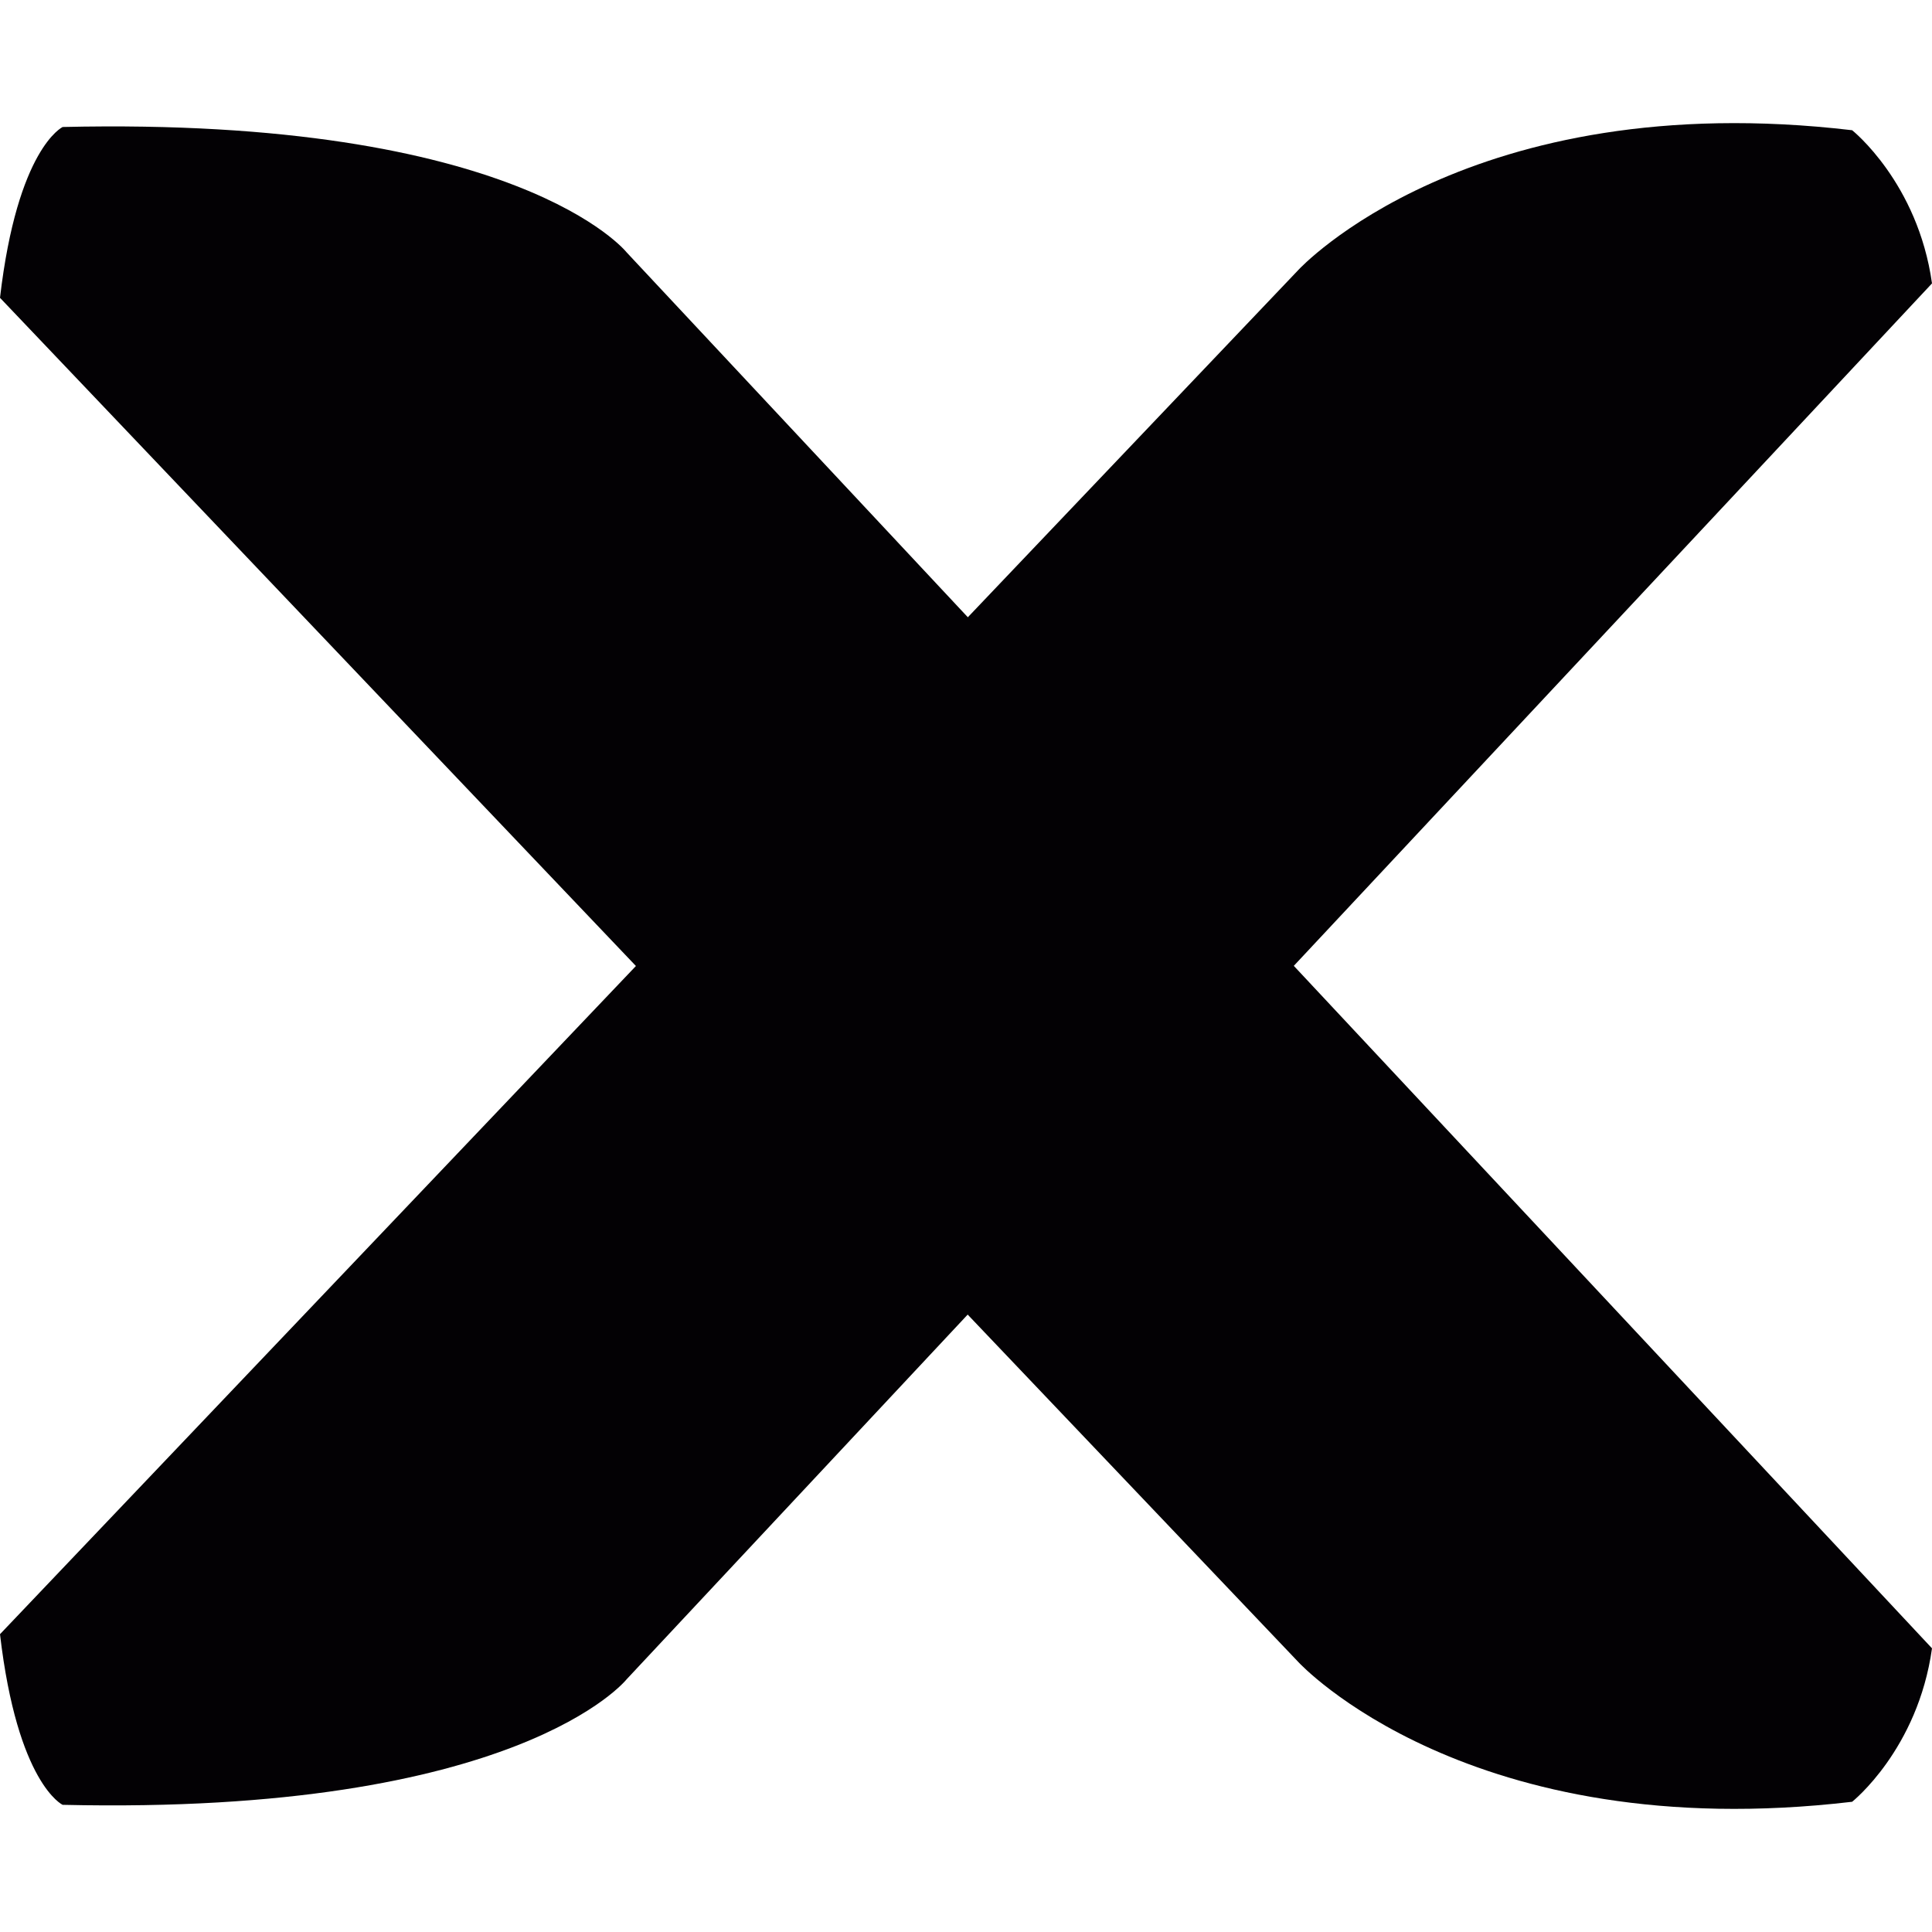
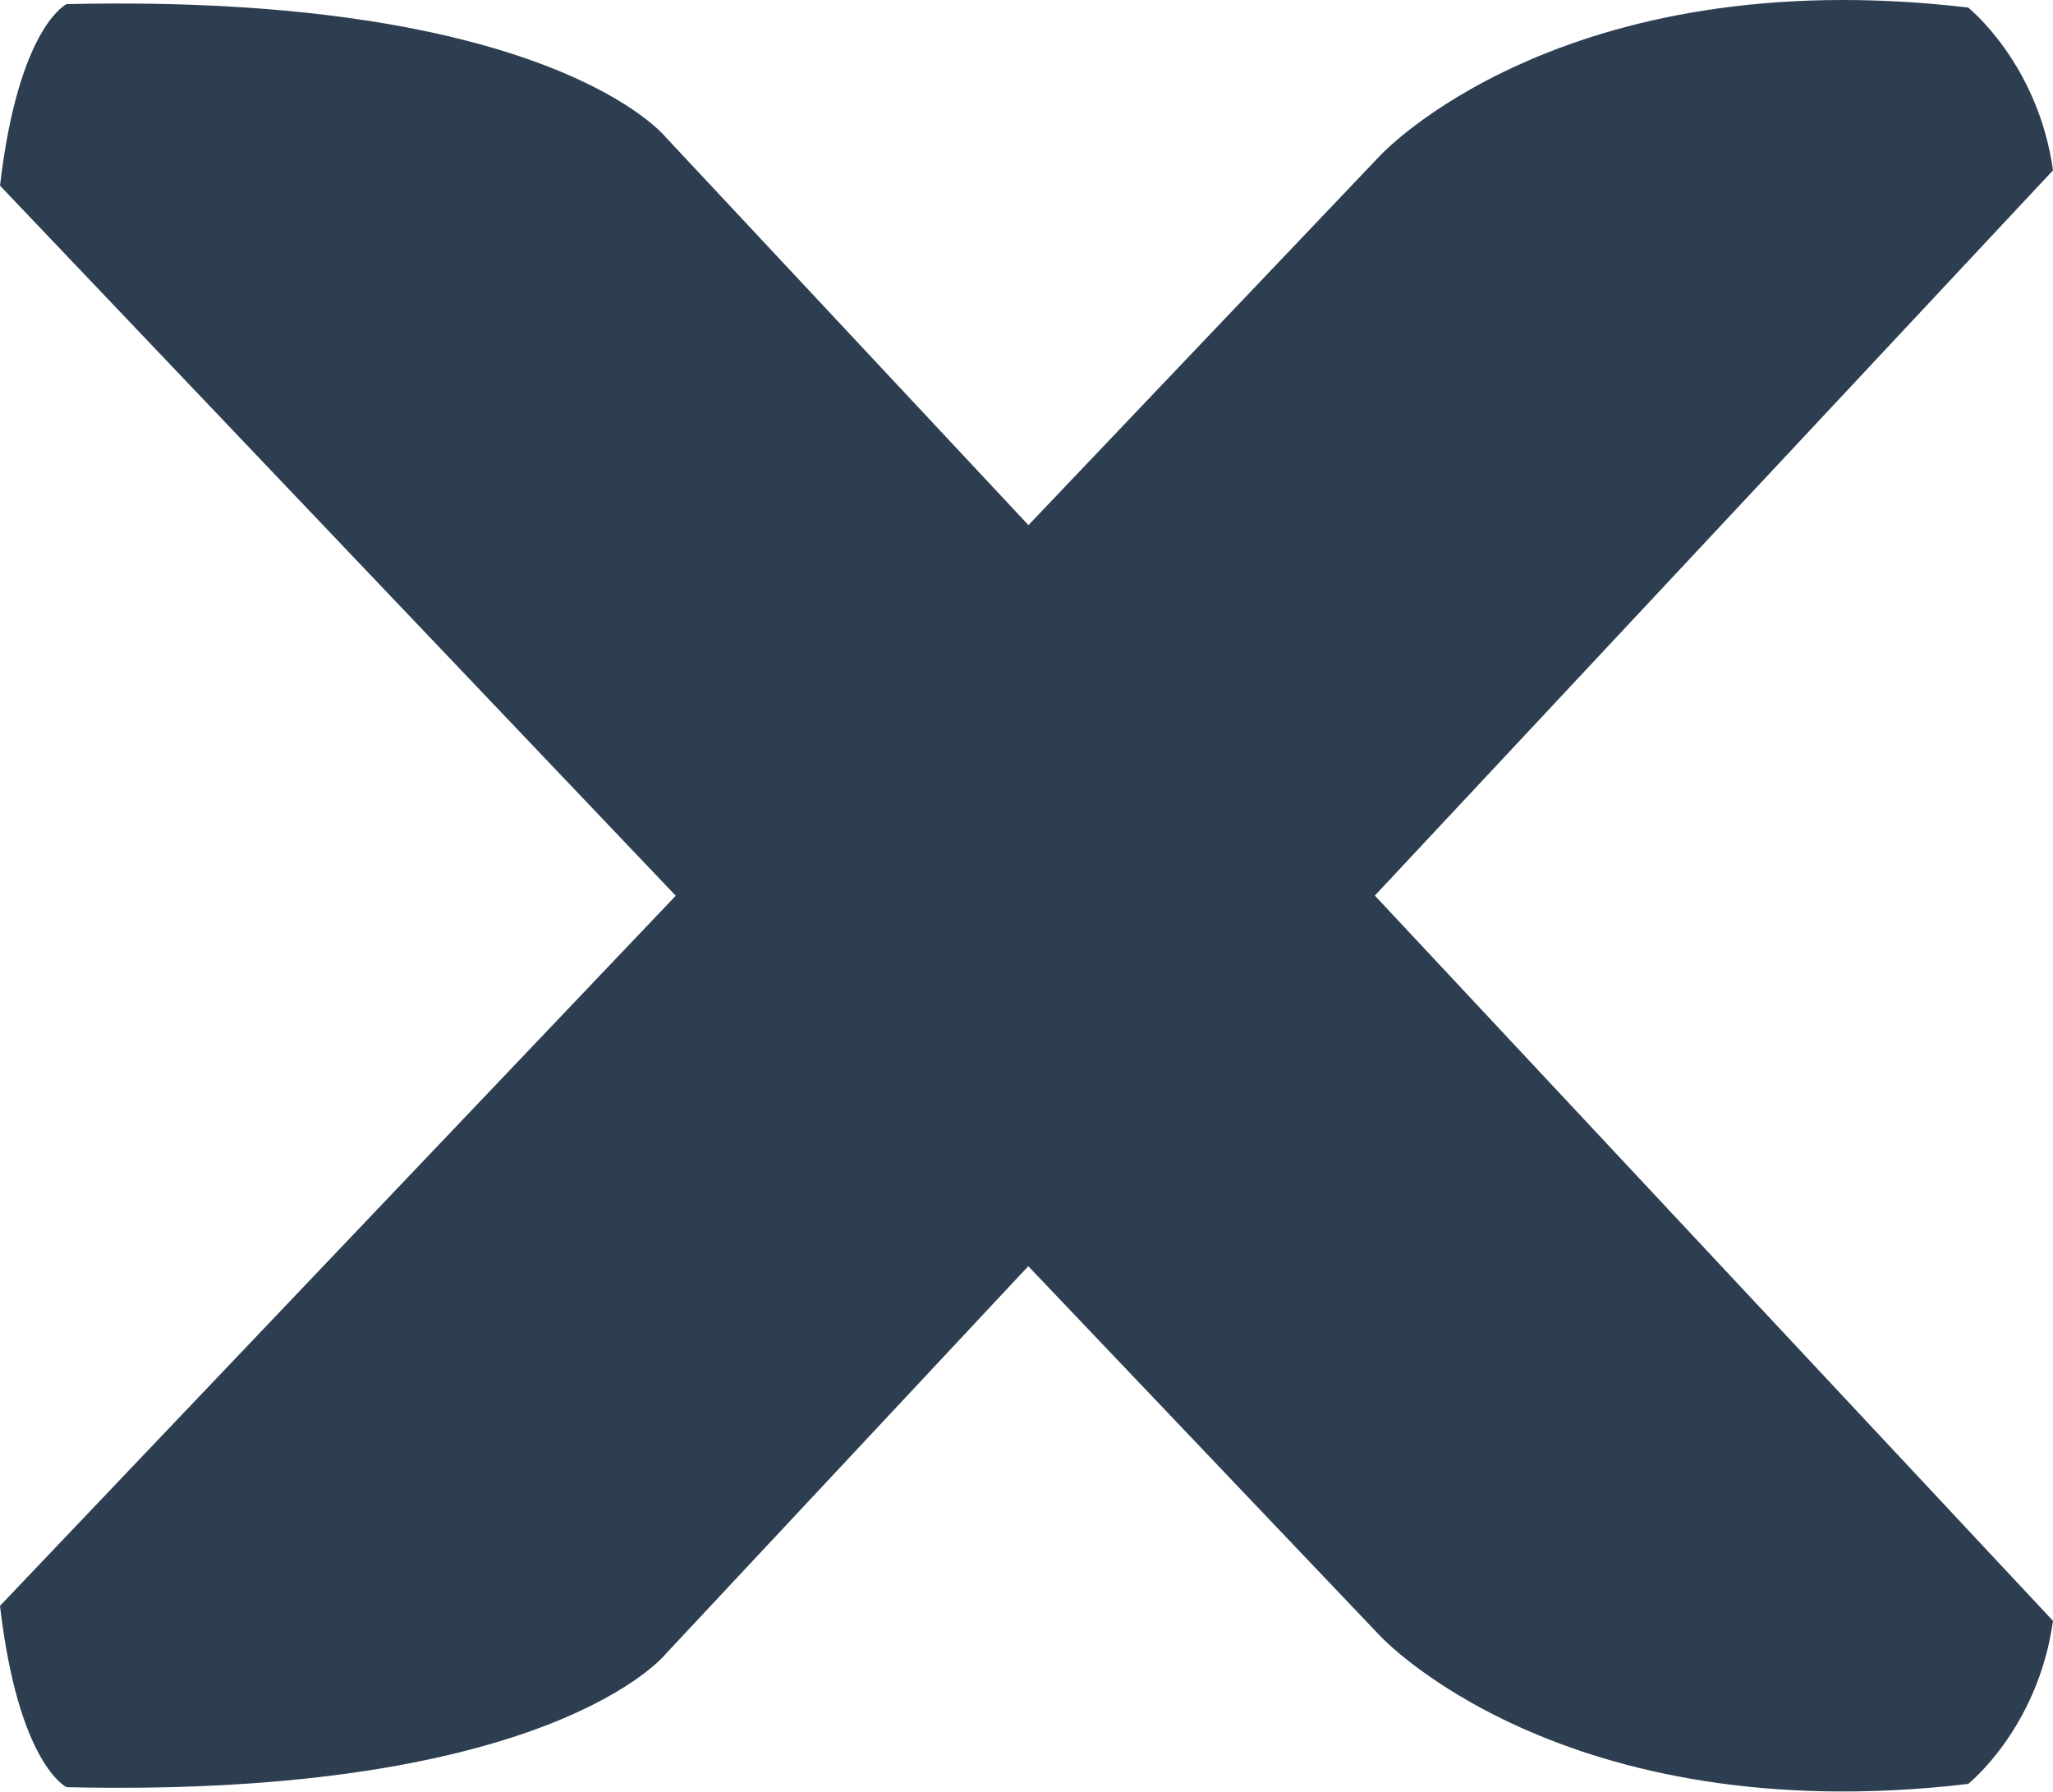
- <svg xmlns="http://www.w3.org/2000/svg" version="1.1" id="Capa_1" x="0px" y="0px" viewBox="0 0 22.135 22.135" style="enable-background:new 0 0 22.135 22.135;" xml:space="preserve">
-   <g>
-     <g>
-       <path style="fill:#030104;" d="M0,18.723L14.879,3.089c0,0,1.949-2.114,6.341-1.597c0,0,0.753,0.599,0.915,1.755L7.179,19.24    c0,0-1.236,1.558-6.461,1.438C0.717,20.678,0.2,20.438,0,18.723z" />
-       <path style="fill:#030104;" d="M0,3.412l14.879,15.634c0,0,1.949,2.114,6.341,1.597c0,0,0.753-0.598,0.915-1.758L7.179,2.891    c0,0-1.236-1.556-6.461-1.436C0.717,1.456,0.2,1.696,0,3.412z" />
+ <svg xmlns="http://www.w3.org/2000/svg" version="1.1" id="Capa_1" x="0px" y="0px" viewBox="0 0 22.135 19.314" xml:space="preserve" width="22.135" height="19.314">
+   <defs id="defs43" />
+   <g id="g3" transform="translate(0,-1.410573)">
+     <g id="g5" style="fill:#2c3e50;fill-opacity:1">
+       <path style="fill:#2c3e50;fill-opacity:1" d="M 0,18.723 14.879,3.089 c 0,0 1.949,-2.114 6.341,-1.597 0,0 0.753,0.599 0.915,1.755 L 7.179,19.24 c 0,0 -1.236,1.558 -6.461,1.438 C 0.717,20.678 0.2,20.438 0,18.723 Z" id="path7" />
+       <path style="fill:#2c3e50;fill-opacity:1" d="m 0,3.412 14.879,15.634 c 0,0 1.949,2.114 6.341,1.597 0,0 0.753,-0.598 0.915,-1.758 L 7.179,2.891 c 0,0 -1.236,-1.556 -6.461,-1.436 C 0.717,1.456 0.2,1.696 0,3.412 Z" id="path9" />
    </g>
  </g>
-   <g>
- </g>
-   <g>
- </g>
-   <g>
- </g>
-   <g>
- </g>
-   <g>
- </g>
-   <g>
- </g>
-   <g>
- </g>
-   <g>
- </g>
-   <g>
- </g>
-   <g>
- </g>
-   <g>
- </g>
-   <g>
- </g>
-   <g>
- </g>
-   <g>
- </g>
-   <g>
- </g>
+   <g id="g11" transform="translate(0,-1.410573)" />
+   <g id="g13" transform="translate(0,-1.410573)" />
+   <g id="g15" transform="translate(0,-1.410573)" />
+   <g id="g17" transform="translate(0,-1.410573)" />
+   <g id="g19" transform="translate(0,-1.410573)" />
+   <g id="g21" transform="translate(0,-1.410573)" />
+   <g id="g23" transform="translate(0,-1.410573)" />
+   <g id="g25" transform="translate(0,-1.410573)" />
+   <g id="g27" transform="translate(0,-1.410573)" />
+   <g id="g29" transform="translate(0,-1.410573)" />
+   <g id="g31" transform="translate(0,-1.410573)" />
+   <g id="g33" transform="translate(0,-1.410573)" />
+   <g id="g35" transform="translate(0,-1.410573)" />
+   <g id="g37" transform="translate(0,-1.410573)" />
+   <g id="g39" transform="translate(0,-1.410573)" />
</svg>
